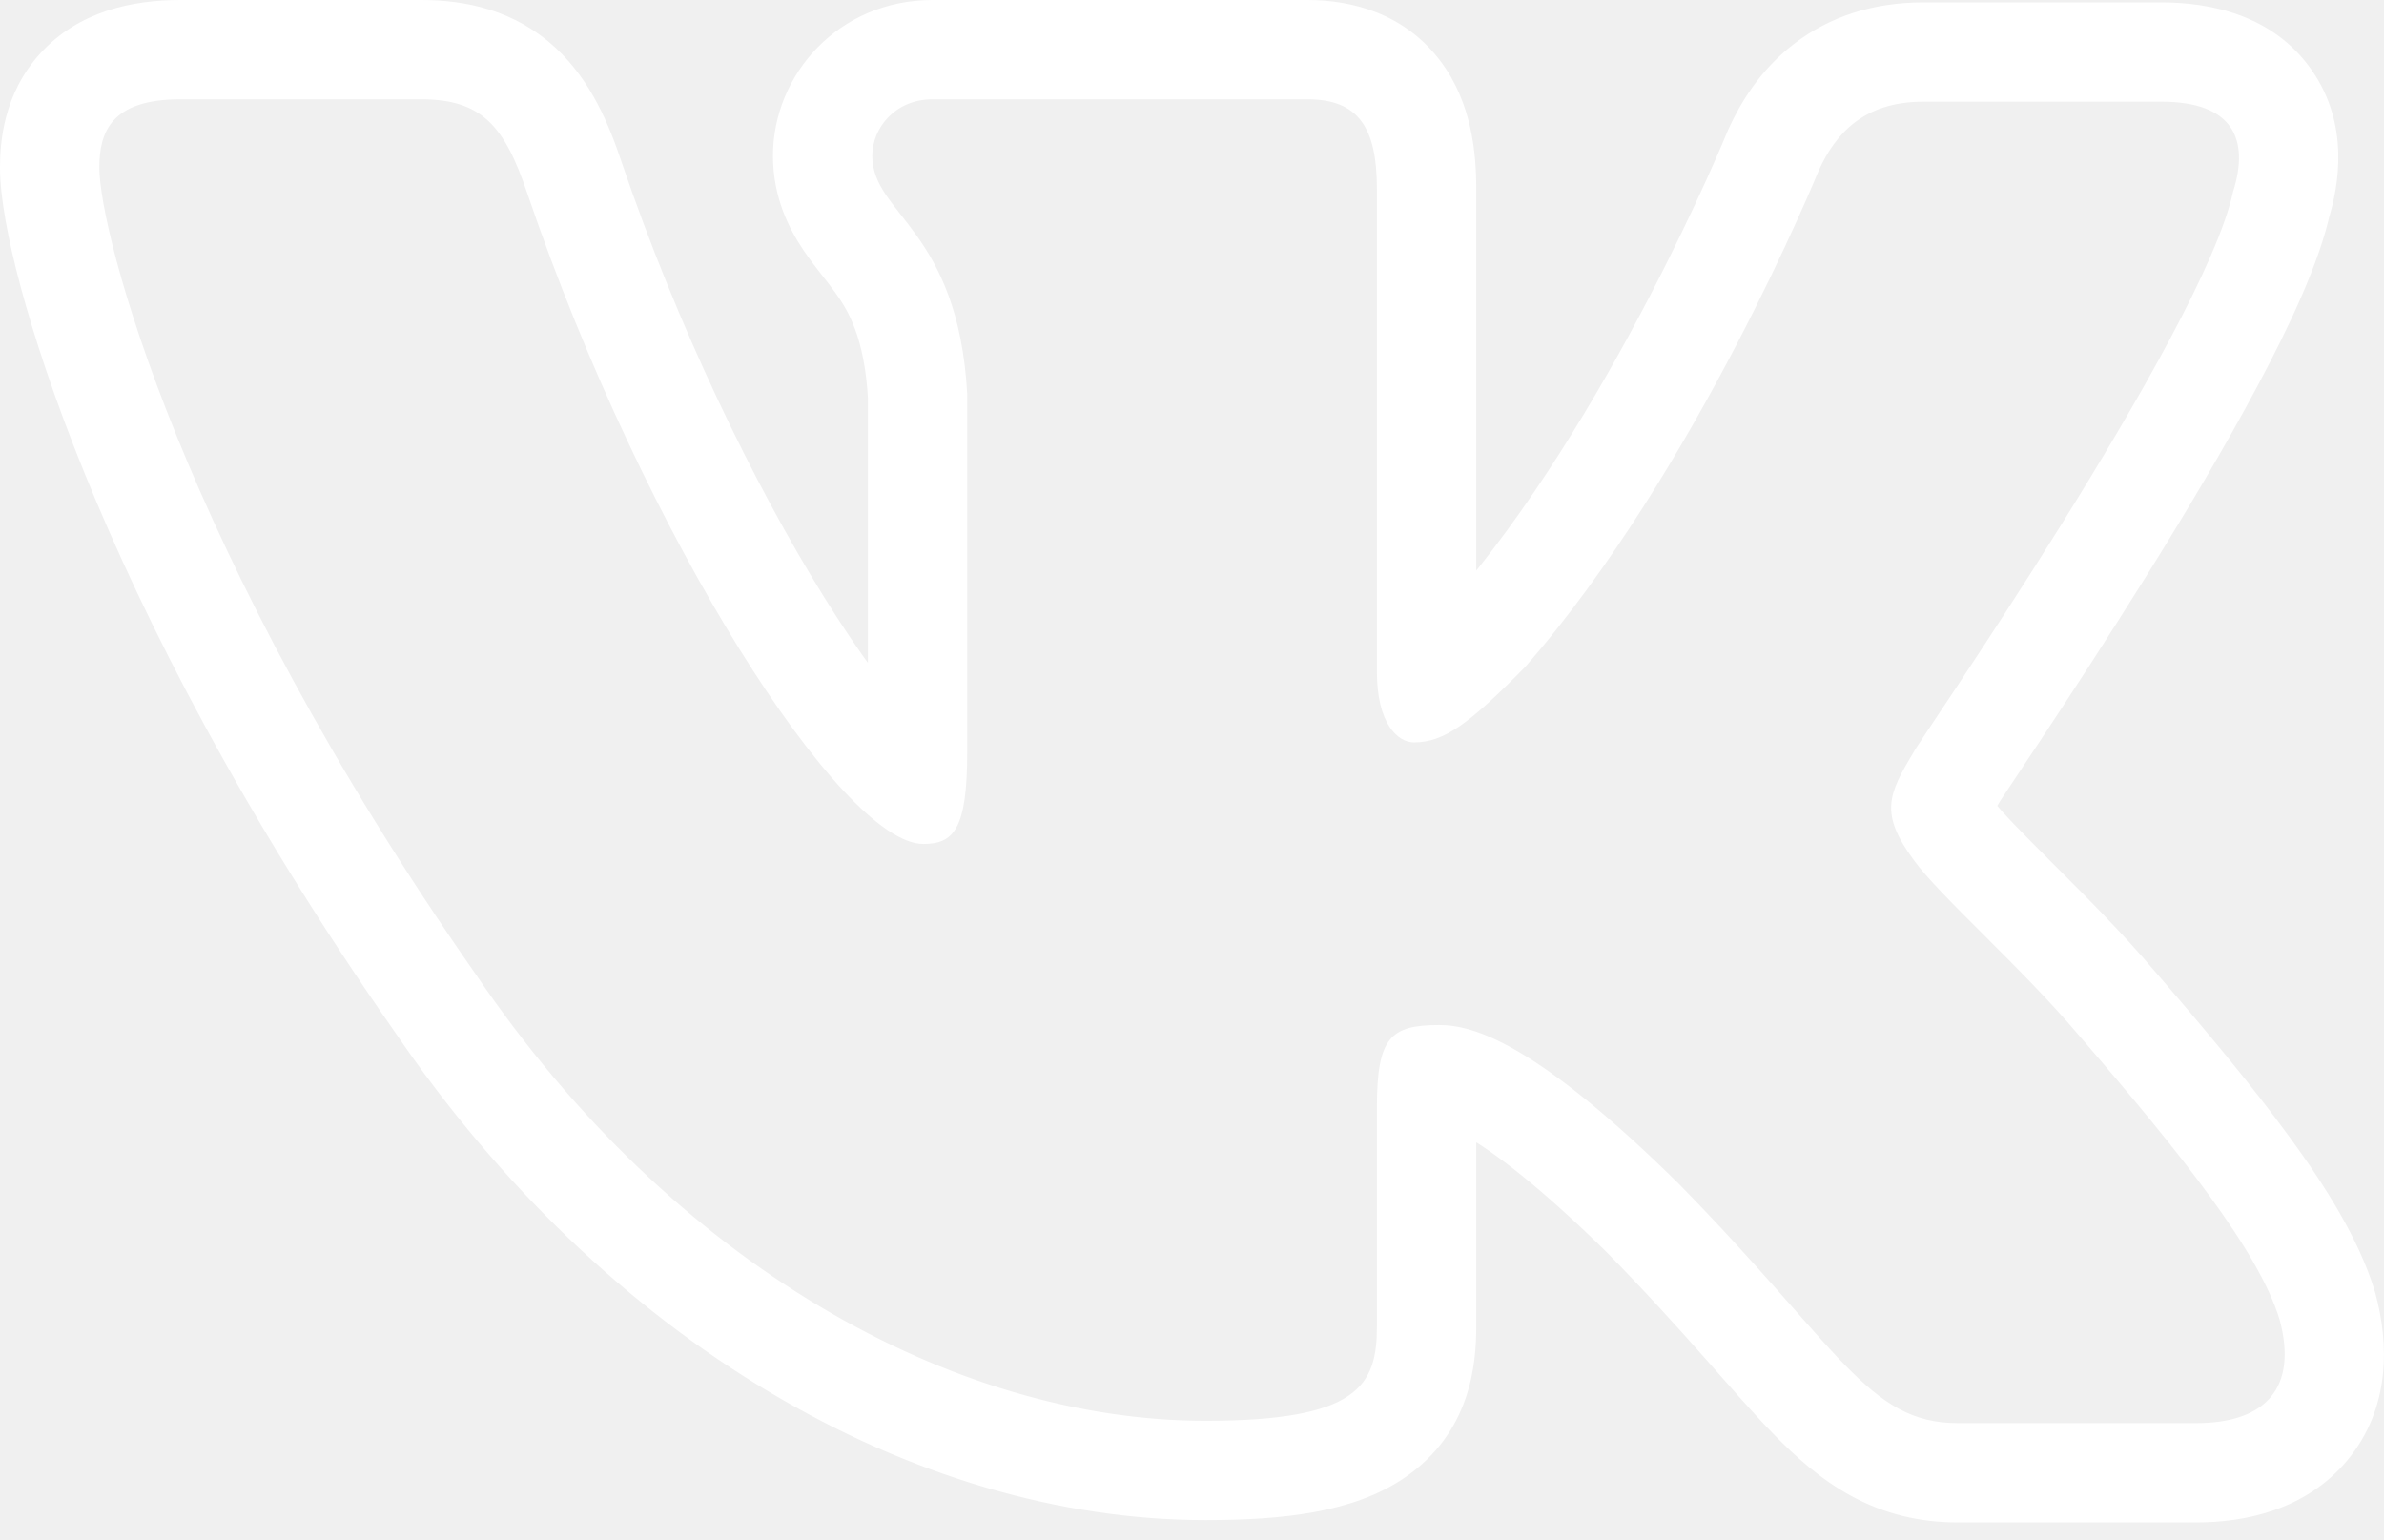
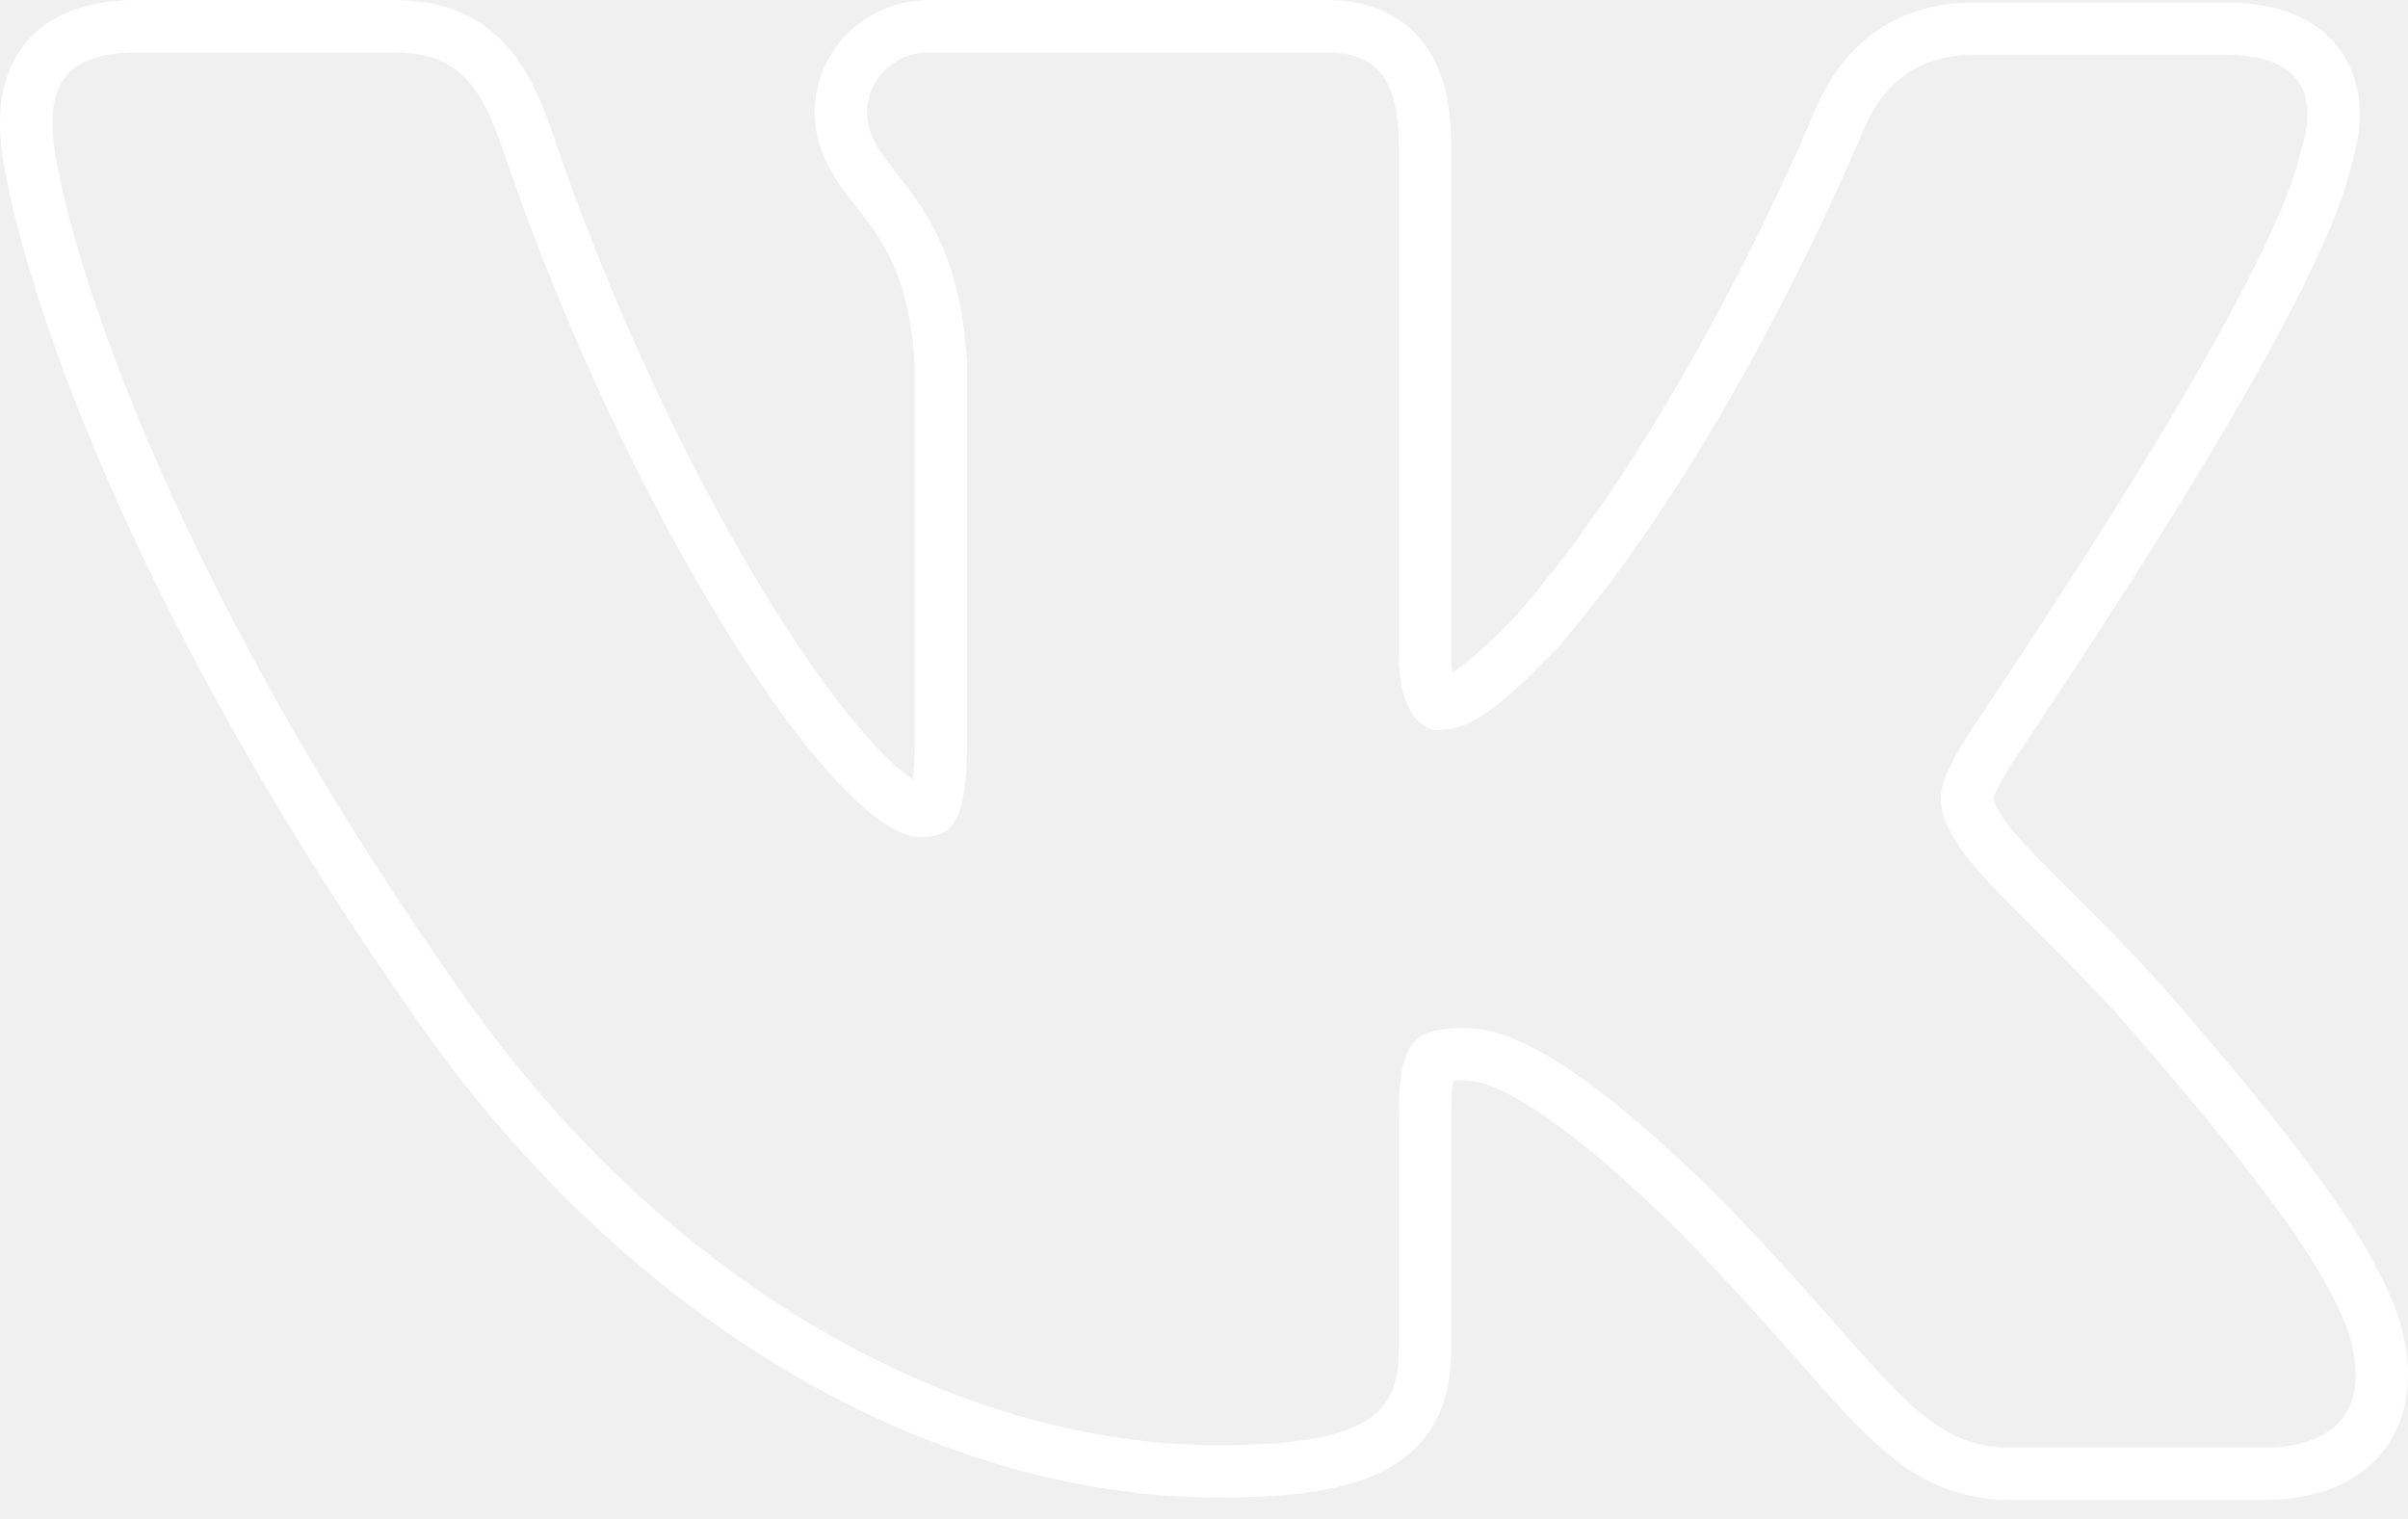
- <svg xmlns="http://www.w3.org/2000/svg" width="48" height="31" viewBox="0 0 48 31" fill="none">
-   <mask id="path-1-outside-1_300_200" maskUnits="userSpaceOnUse" x="0" y="0" width="48" height="31" fill="black">
-     <rect fill="white" width="48" height="31" />
-     <path fill-rule="evenodd" clip-rule="evenodd" d="M44.964 3.851C45.291 2.807 44.964 2.048 43.52 2.048H38.72C37.509 2.048 36.95 2.713 36.623 3.423C36.623 3.423 34.154 9.495 30.706 13.431C29.587 14.569 29.075 14.948 28.469 14.948C28.142 14.948 27.723 14.569 27.723 13.526V3.802C27.723 2.569 27.35 2 26.325 2H18.775C18.029 2 17.563 2.569 17.563 3.138C17.563 4.324 19.287 4.609 19.474 7.929V15.142C19.474 16.707 19.198 16.993 18.588 16.993C16.957 16.993 12.996 10.874 10.62 3.903C10.158 2.522 9.689 2 8.477 2H3.631C2.233 2 2 2.664 2 3.375C2 4.656 3.631 11.106 9.596 19.642C13.556 25.473 19.195 28.607 24.274 28.607C27.35 28.607 27.723 27.895 27.723 26.709V22.299C27.723 20.876 28.002 20.639 28.981 20.639C29.68 20.639 30.938 21.018 33.781 23.816C37.042 27.136 37.602 28.654 39.419 28.654H44.219C45.617 28.654 46.27 27.942 45.897 26.567C45.478 25.192 43.893 23.2 41.842 20.829C40.724 19.502 39.046 18.031 38.534 17.32C37.835 16.371 38.021 15.991 38.534 15.138C38.487 15.138 44.359 6.696 44.964 3.847" />
+ <svg xmlns="http://www.w3.org/2000/svg" width="46" height="29" viewBox="0 0 46 29" fill="none">
+   <mask id="path-1-outside-1_339_1269" maskUnits="userSpaceOnUse" x="0" y="0" width="46" height="29" fill="black">
+     <rect fill="white" width="46" height="29" />
+     <path fill-rule="evenodd" clip-rule="evenodd" d="M43.964 2.851C44.291 1.807 43.964 1.048 42.52 1.048H37.72C36.509 1.048 35.95 1.713 35.623 2.423C35.623 2.423 33.154 8.495 29.706 12.431C28.587 13.569 28.075 13.948 27.469 13.948C27.142 13.948 26.723 13.569 26.723 12.526V2.802C26.723 1.569 26.35 1 25.325 1H17.775C17.029 1 16.563 1.569 16.563 2.138C16.563 3.324 18.287 3.609 18.474 6.929V14.142C18.474 15.707 18.198 15.993 17.588 15.993C15.957 15.993 11.996 9.874 9.62 2.903C9.158 1.522 8.689 1 7.477 1H2.631C1.233 1 1 1.664 1 2.375C1 3.656 2.631 10.106 8.596 18.642C12.556 24.473 18.195 27.607 23.274 27.607C26.35 27.607 26.723 26.895 26.723 25.709V21.299C26.723 19.876 27.002 19.639 27.981 19.639C28.68 19.639 29.938 20.018 32.781 22.816C36.042 26.136 36.602 27.654 38.419 27.654H43.219C44.617 27.654 45.27 26.942 44.897 25.567C44.478 24.192 42.893 22.2 40.842 19.829C39.724 18.502 38.046 17.031 37.534 16.32C36.835 15.371 37.021 14.991 37.534 14.138C37.487 14.138 43.359 5.696 43.964 2.847" />
  </mask>
-   <path d="M36.623 3.423L34.806 2.589L34.788 2.629L34.771 2.67L36.623 3.423ZM30.706 13.431L32.132 14.832L32.172 14.791L32.21 14.749L30.706 13.431ZM19.474 7.929H21.474V7.873L21.47 7.817L19.474 7.929ZM10.62 3.903L8.724 4.537L8.727 4.548L10.62 3.903ZM9.596 19.642L11.25 18.519L11.242 18.508L11.235 18.497L9.596 19.642ZM33.781 23.816L35.208 22.415L35.196 22.403L35.184 22.391L33.781 23.816ZM45.897 26.567L47.827 26.043L47.819 26.014L47.81 25.984L45.897 26.567ZM41.842 20.829L40.313 22.118L40.321 22.128L40.329 22.137L41.842 20.829ZM38.534 17.32L40.157 16.151L40.151 16.142L40.144 16.134L38.534 17.32ZM38.534 15.138L40.248 16.168L42.068 13.138H38.534V15.138ZM44.964 3.851L46.873 4.448C47.104 3.71 47.297 2.5 46.551 1.421C45.779 0.302 44.507 0.048 43.52 0.048V2.048V4.048C43.72 4.048 43.752 4.076 43.686 4.051C43.6 4.018 43.415 3.918 43.261 3.695C43.111 3.478 43.083 3.279 43.08 3.195C43.078 3.126 43.092 3.138 43.055 3.254L44.964 3.851ZM43.52 2.048V0.048H38.72V2.048V4.048H43.52V2.048ZM38.72 2.048V0.048C37.719 0.048 36.837 0.333 36.122 0.883C35.438 1.408 35.045 2.068 34.806 2.589L36.623 3.423L38.441 4.258C38.528 4.068 38.578 4.04 38.558 4.055C38.545 4.065 38.535 4.068 38.541 4.067C38.549 4.064 38.602 4.048 38.72 4.048V2.048ZM36.623 3.423C34.771 2.67 34.771 2.67 34.771 2.669C34.771 2.669 34.771 2.669 34.771 2.669C34.771 2.669 34.771 2.669 34.771 2.669C34.771 2.669 34.771 2.67 34.771 2.67C34.77 2.672 34.769 2.675 34.767 2.68C34.763 2.689 34.757 2.703 34.749 2.723C34.732 2.763 34.706 2.825 34.672 2.906C34.602 3.068 34.498 3.307 34.362 3.609C34.088 4.213 33.688 5.06 33.184 6.026C32.164 7.981 30.771 10.321 29.201 12.113L30.706 13.431L32.21 14.749C34.088 12.604 35.654 9.94 36.731 7.876C37.276 6.832 37.708 5.916 38.006 5.258C38.155 4.929 38.27 4.664 38.35 4.478C38.389 4.385 38.42 4.313 38.441 4.262C38.452 4.236 38.46 4.216 38.466 4.202C38.469 4.195 38.471 4.189 38.473 4.185C38.474 4.183 38.474 4.181 38.475 4.18C38.475 4.179 38.475 4.179 38.476 4.178C38.476 4.178 38.476 4.178 38.476 4.178C38.476 4.177 38.476 4.177 36.623 3.423ZM30.706 13.431L29.279 12.029C28.719 12.599 28.429 12.853 28.259 12.97C28.191 13.017 28.192 13.006 28.249 12.986C28.318 12.962 28.398 12.948 28.469 12.948V14.948V16.948C29.278 16.948 29.947 16.666 30.531 16.262C31.048 15.905 31.574 15.4 32.132 14.832L30.706 13.431ZM28.469 14.948V12.948C29.124 12.948 29.513 13.326 29.652 13.542C29.783 13.743 29.723 13.806 29.723 13.526H27.723H25.723C25.723 14.289 25.873 15.063 26.294 15.715C26.725 16.381 27.487 16.948 28.469 16.948V14.948ZM27.723 13.526H29.723V3.802H27.723H25.723V13.526H27.723ZM27.723 3.802H29.723C29.723 3.076 29.632 2.075 29.011 1.242C28.282 0.265 27.213 0 26.325 0V2V4C26.406 4 26.35 4.013 26.224 3.962C26.076 3.901 25.92 3.789 25.806 3.635C25.705 3.5 25.69 3.405 25.697 3.439C25.705 3.475 25.723 3.584 25.723 3.802H27.723ZM26.325 2V0H18.775V2V4H26.325V2ZM18.775 2V0C16.891 0 15.563 1.498 15.563 3.138H17.563H19.563C19.563 3.392 19.464 3.607 19.316 3.757C19.149 3.927 18.937 4 18.775 4V2ZM17.563 3.138H15.563C15.563 3.984 15.893 4.614 16.175 5.034C16.305 5.228 16.447 5.409 16.545 5.534C16.656 5.676 16.739 5.781 16.823 5.898C17.077 6.253 17.407 6.794 17.477 8.041L19.474 7.929L21.47 7.817C21.354 5.743 20.729 4.482 20.075 3.569C19.931 3.368 19.79 3.19 19.692 3.065C19.582 2.925 19.531 2.857 19.496 2.806C19.449 2.736 19.563 2.886 19.563 3.138H17.563ZM19.474 7.929H17.474V15.142H19.474H21.474V7.929H19.474ZM19.474 15.142H17.474C17.474 15.485 17.458 15.692 17.441 15.808C17.423 15.937 17.416 15.858 17.502 15.7C17.551 15.61 17.629 15.495 17.748 15.38C17.87 15.262 18.008 15.171 18.149 15.106C18.285 15.044 18.402 15.016 18.476 15.004C18.513 14.998 18.542 14.995 18.56 14.994C18.578 14.993 18.588 14.993 18.588 14.993V16.993V18.993C18.871 18.993 19.332 18.965 19.819 18.741C20.361 18.492 20.759 18.084 21.017 17.609C21.432 16.845 21.474 15.903 21.474 15.142H19.474ZM18.588 16.993V14.993C18.967 14.993 19.128 15.149 18.991 15.057C18.893 14.991 18.711 14.841 18.451 14.562C17.935 14.01 17.29 13.146 16.583 12.007C15.175 9.74 13.655 6.606 12.513 3.258L10.62 3.903L8.727 4.548C9.962 8.171 11.61 11.582 13.185 14.117C13.968 15.379 14.768 16.48 15.528 17.293C15.906 17.698 16.319 18.08 16.759 18.376C17.16 18.646 17.801 18.993 18.588 18.993V16.993ZM10.62 3.903L12.517 3.268C12.27 2.531 11.91 1.635 11.191 0.968C10.367 0.203 9.383 0 8.477 0V2V4C8.644 4 8.683 4.019 8.652 4.009C8.602 3.993 8.529 3.955 8.469 3.899C8.422 3.856 8.436 3.849 8.491 3.954C8.549 4.064 8.625 4.243 8.724 4.537L10.62 3.903ZM8.477 2V0H3.631V2V4H8.477V2ZM3.631 2V0C2.663 0 1.587 0.226 0.815 1.071C0.067 1.89 0 2.869 0 3.375H2H4C4 3.295 4.008 3.311 3.99 3.38C3.967 3.463 3.907 3.617 3.767 3.77C3.625 3.926 3.481 3.991 3.423 4.011C3.38 4.025 3.43 4 3.631 4V2ZM2 3.375H0C0 3.971 0.162 4.826 0.416 5.775C0.686 6.781 1.104 8.053 1.708 9.541C2.917 12.518 4.888 16.397 7.956 20.788L9.596 19.642L11.235 18.497C8.338 14.351 6.511 10.737 5.414 8.035C4.865 6.684 4.502 5.569 4.28 4.739C4.168 4.324 4.095 3.99 4.051 3.741C4.003 3.472 4 3.364 4 3.375H2ZM9.596 19.642L7.941 20.766C12.186 27.014 18.389 30.607 24.274 30.607V28.607V26.607C20.001 26.607 14.927 23.932 11.25 18.519L9.596 19.642ZM24.274 28.607V30.607C25.819 30.607 27.249 30.458 28.28 29.754C29.612 28.844 29.723 27.47 29.723 26.709H27.723H25.723C25.723 26.931 25.7 26.926 25.732 26.836C25.786 26.685 25.901 26.535 26.024 26.451C26.1 26.399 26.064 26.452 25.752 26.509C25.447 26.565 24.979 26.607 24.274 26.607V28.607ZM27.723 26.709H29.723V22.299H27.723H25.723V26.709H27.723ZM27.723 22.299H29.723C29.723 21.989 29.739 21.85 29.748 21.806C29.756 21.763 29.73 21.959 29.538 22.195C29.439 22.318 29.319 22.421 29.189 22.5C29.065 22.575 28.958 22.612 28.895 22.629C28.798 22.655 28.785 22.639 28.981 22.639V20.639V18.639C28.517 18.639 27.273 18.638 26.431 19.675C26.048 20.149 25.89 20.671 25.816 21.072C25.741 21.473 25.723 21.897 25.723 22.299H27.723ZM28.981 20.639V22.639C28.818 22.639 29.568 22.476 32.378 25.241L33.781 23.816L35.184 22.391C32.308 19.56 30.542 18.639 28.981 18.639V20.639ZM33.781 23.816L32.354 25.218C33.135 26.013 33.756 26.702 34.285 27.299C34.794 27.874 35.278 28.434 35.71 28.876C36.148 29.326 36.656 29.787 37.279 30.124C37.947 30.486 38.653 30.654 39.419 30.654V28.654V26.654C39.277 26.654 39.231 26.632 39.181 26.606C39.086 26.554 38.91 26.429 38.573 26.084C38.23 25.732 37.849 25.29 37.279 24.647C36.729 24.026 36.057 23.28 35.208 22.415L33.781 23.816ZM39.419 28.654V30.654H44.219V28.654V26.654H39.419V28.654ZM44.219 28.654V30.654C45.181 30.654 46.417 30.416 47.259 29.406C48.137 28.351 48.1 27.05 47.827 26.043L45.897 26.567L43.966 27.09C44.012 27.26 43.995 27.298 44.002 27.24C44.011 27.163 44.053 27.004 44.185 26.846C44.311 26.695 44.438 26.642 44.462 26.634C44.477 26.628 44.409 26.654 44.219 26.654V28.654ZM45.897 26.567L47.81 25.984C47.497 24.958 46.825 23.89 46.097 22.893C45.341 21.856 44.387 20.714 43.355 19.521L41.842 20.829L40.329 22.137C41.348 23.315 42.212 24.354 42.865 25.25C43.547 26.185 43.877 26.801 43.983 27.15L45.897 26.567ZM41.842 20.829L43.371 19.54C42.747 18.799 41.984 18.038 41.374 17.428C40.682 16.737 40.292 16.339 40.157 16.151L38.534 17.32L36.911 18.488C37.288 19.012 37.993 19.705 38.547 20.258C39.184 20.894 39.819 21.532 40.313 22.118L41.842 20.829ZM38.534 17.32L40.144 16.134C40.087 16.056 40.053 16.003 40.034 15.971C40.015 15.939 40.016 15.935 40.025 15.957C40.034 15.98 40.051 16.03 40.063 16.102C40.076 16.177 40.08 16.257 40.074 16.338C40.063 16.499 40.017 16.584 40.035 16.543C40.045 16.523 40.064 16.484 40.102 16.418C40.139 16.351 40.186 16.272 40.248 16.168L38.534 15.138L36.819 14.108C36.625 14.432 36.149 15.163 36.085 16.048C36.01 17.085 36.48 17.903 36.923 18.505L38.534 17.32ZM38.534 15.138V13.138C38.968 13.186 39.811 13.599 40.157 13.97C40.349 14.3 40.518 14.887 40.533 15.117C40.537 15.482 40.435 15.757 40.425 15.787C40.374 15.935 40.316 16.045 40.31 16.055C40.292 16.09 40.277 16.116 40.271 16.126C40.264 16.139 40.258 16.148 40.256 16.152C40.249 16.163 40.25 16.16 40.269 16.132C40.303 16.08 40.358 15.997 40.437 15.878C40.591 15.646 40.823 15.299 41.101 14.879C41.66 14.035 42.419 12.874 43.202 11.619C43.982 10.368 44.798 9.003 45.463 7.753C46.094 6.569 46.704 5.282 46.921 4.263L44.964 3.847L43.008 3.432C42.922 3.837 42.571 4.673 41.932 5.873C41.328 7.008 40.565 8.287 39.807 9.503C39.052 10.714 38.315 11.842 37.766 12.671C37.491 13.086 37.267 13.421 37.107 13.662C37.029 13.779 36.962 13.88 36.914 13.954C36.892 13.987 36.863 14.032 36.837 14.075C36.828 14.089 36.796 14.143 36.762 14.209C36.754 14.223 36.694 14.336 36.642 14.486C36.632 14.517 36.53 14.793 36.534 15.158C36.549 15.389 36.718 15.976 36.91 16.306C37.256 16.677 38.099 17.09 38.534 17.138V15.138Z" fill="white" mask="url(#path-1-outside-1_300_200)" />
+   <path d="M35.623 2.423L34.715 2.006L34.706 2.026L34.697 2.047L35.623 2.423ZM29.706 12.431L30.419 13.131L30.439 13.111L30.458 13.09L29.706 12.431ZM18.474 6.929H19.474V6.901L19.472 6.873L18.474 6.929ZM9.62 2.903L8.672 3.22L8.674 3.225L9.62 2.903ZM8.596 18.642L9.423 18.081L9.415 18.07L8.596 18.642ZM32.781 22.816L33.494 22.116L33.488 22.11L33.483 22.104L32.781 22.816ZM44.897 25.567L45.862 25.305L45.858 25.29L45.853 25.276L44.897 25.567ZM40.842 19.829L40.077 20.473L40.086 20.483L40.842 19.829ZM37.534 16.32L38.345 15.735L38.339 15.726L37.534 16.32ZM37.534 14.138L38.391 14.653L39.301 13.138H37.534V14.138ZM43.964 2.851L44.919 3.149C45.115 2.52 45.212 1.689 44.729 0.99C44.232 0.27 43.374 0.048 42.52 0.048V1.048V2.048C43.11 2.048 43.138 2.206 43.083 2.127C43.064 2.098 43.078 2.095 43.08 2.162C43.082 2.236 43.069 2.364 43.01 2.553L43.964 2.851ZM42.52 1.048V0.048H37.72V1.048V2.048H42.52V1.048ZM37.72 1.048V0.048C36.917 0.048 36.255 0.274 35.731 0.676C35.223 1.066 34.916 1.568 34.715 2.006L35.623 2.423L36.532 2.841C36.657 2.568 36.793 2.382 36.949 2.262C37.089 2.155 37.312 2.048 37.72 2.048V1.048ZM35.623 2.423C34.697 2.047 34.697 2.047 34.697 2.046C34.697 2.046 34.697 2.046 34.697 2.046C34.697 2.046 34.697 2.047 34.697 2.047C34.697 2.047 34.697 2.048 34.696 2.049C34.695 2.051 34.694 2.055 34.691 2.06C34.687 2.071 34.681 2.087 34.672 2.108C34.654 2.151 34.627 2.215 34.591 2.299C34.519 2.467 34.412 2.713 34.273 3.021C33.993 3.638 33.585 4.503 33.071 5.488C32.037 7.471 30.6 9.892 28.953 11.772L29.706 12.431L30.458 13.09C32.259 11.034 33.782 8.451 34.844 6.413C35.379 5.389 35.803 4.49 36.095 3.846C36.241 3.524 36.353 3.265 36.43 3.085C36.468 2.995 36.498 2.925 36.518 2.877C36.528 2.853 36.536 2.834 36.541 2.822C36.544 2.815 36.546 2.81 36.547 2.806C36.548 2.805 36.548 2.803 36.549 2.802C36.549 2.802 36.549 2.801 36.55 2.801C36.55 2.801 36.55 2.801 36.55 2.8C36.55 2.8 36.55 2.8 35.623 2.423ZM29.706 12.431L28.992 11.73C28.432 12.3 28.084 12.616 27.827 12.793C27.604 12.947 27.519 12.948 27.469 12.948V13.948V14.948C28.025 14.948 28.499 14.76 28.963 14.439C29.393 14.142 29.86 13.7 30.419 13.131L29.706 12.431ZM27.469 13.948V12.948C27.715 12.948 27.816 13.09 27.813 13.085C27.805 13.073 27.723 12.927 27.723 12.526H26.723H25.723C25.723 13.168 25.85 13.733 26.134 14.172C26.422 14.617 26.896 14.948 27.469 14.948V13.948ZM26.723 12.526H27.723V2.802H26.723H25.723V12.526H26.723ZM26.723 2.802H27.723C27.723 2.131 27.631 1.405 27.21 0.84C26.734 0.204 26.025 0 25.325 0V1V2C25.493 2 25.573 2.024 25.6 2.035C25.612 2.04 25.613 2.042 25.61 2.039C25.606 2.036 25.605 2.034 25.607 2.037C25.612 2.043 25.644 2.09 25.673 2.219C25.702 2.351 25.723 2.539 25.723 2.802H26.723ZM25.325 1V0H17.775V1V2H25.325V1ZM17.775 1V0C16.46 0 15.563 1.034 15.563 2.138H16.563H17.563C17.563 2.123 17.572 2.088 17.603 2.057C17.616 2.043 17.634 2.03 17.657 2.02C17.68 2.011 17.717 2 17.775 2V1ZM16.563 2.138H15.563C15.563 2.709 15.782 3.144 16.005 3.477C16.111 3.635 16.23 3.788 16.332 3.917C16.439 4.054 16.537 4.178 16.636 4.315C16.99 4.81 17.394 5.532 17.475 6.985L18.474 6.929L19.472 6.873C19.367 5.006 18.816 3.925 18.262 3.151C18.133 2.971 18.006 2.811 17.905 2.682C17.798 2.546 17.724 2.45 17.666 2.363C17.56 2.205 17.563 2.16 17.563 2.138H16.563ZM18.474 6.929H17.474V14.142H18.474H19.474V6.929H18.474ZM18.474 14.142H17.474C17.474 14.509 17.457 14.768 17.431 14.95C17.404 15.137 17.374 15.189 17.381 15.177C17.401 15.14 17.463 15.062 17.567 15.015C17.642 14.98 17.676 14.993 17.588 14.993V15.993V16.993C17.806 16.993 18.102 16.97 18.401 16.832C18.728 16.682 18.973 16.436 19.139 16.131C19.418 15.616 19.474 14.914 19.474 14.142H18.474ZM17.588 15.993V14.993C17.676 14.993 17.636 15.023 17.433 14.886C17.249 14.763 17.009 14.555 16.72 14.245C16.143 13.628 15.46 12.705 14.733 11.535C13.284 9.201 11.732 5.997 10.567 2.58L9.62 2.903L8.674 3.225C9.885 6.78 11.501 10.121 13.034 12.59C13.799 13.821 14.56 14.863 15.259 15.611C15.607 15.983 15.963 16.308 16.317 16.546C16.652 16.771 17.093 16.993 17.588 16.993V15.993ZM9.62 2.903L10.569 2.585C10.33 1.872 10.033 1.186 9.51 0.701C8.935 0.167 8.233 0 7.477 0V1V2C7.933 2 8.072 2.094 8.15 2.167C8.28 2.287 8.449 2.553 8.672 3.22L9.62 2.903ZM7.477 1V0H2.631V1V2H7.477V1ZM2.631 1V0C1.797 0 1.056 0.196 0.553 0.746C0.063 1.283 0 1.944 0 2.375H1H2C2 2.095 2.054 2.068 2.029 2.095C1.992 2.136 2.066 2 2.631 2V1ZM1 2.375H0C0 2.833 0.132 3.582 0.382 4.516C0.64 5.478 1.044 6.71 1.634 8.164C2.816 11.073 4.75 14.886 7.776 19.215L8.596 18.642L9.415 18.07C6.476 13.863 4.613 10.182 3.487 7.412C2.925 6.026 2.548 4.872 2.314 3.998C2.072 3.095 2 2.558 2 2.375H1ZM8.596 18.642L7.768 19.204C11.871 25.244 17.792 28.607 23.274 28.607V27.607V26.607C18.598 26.607 13.242 23.702 9.423 18.081L8.596 18.642ZM23.274 27.607V28.607C24.816 28.607 25.962 28.444 26.716 27.928C27.621 27.31 27.723 26.386 27.723 25.709H26.723H25.723C25.723 26.218 25.638 26.243 25.588 26.277C25.387 26.414 24.809 26.607 23.274 26.607V27.607ZM26.723 25.709H27.723V21.299H26.723H25.723V25.709H26.723ZM26.723 21.299H27.723C27.723 20.966 27.74 20.756 27.765 20.623C27.789 20.49 27.809 20.507 27.761 20.565C27.698 20.643 27.626 20.666 27.633 20.664C27.666 20.655 27.761 20.639 27.981 20.639V19.639V18.639C27.505 18.639 26.725 18.668 26.208 19.305C25.968 19.601 25.857 19.944 25.799 20.256C25.74 20.567 25.723 20.92 25.723 21.299H26.723ZM27.981 19.639V20.639C28.249 20.639 29.253 20.747 32.079 23.529L32.781 22.816L33.483 22.104C30.623 19.289 29.111 18.639 27.981 18.639V19.639ZM32.781 22.816L32.068 23.517C32.866 24.33 33.499 25.033 34.034 25.636C34.558 26.228 35.016 26.758 35.426 27.178C35.838 27.601 36.264 27.979 36.754 28.244C37.268 28.522 37.809 28.654 38.419 28.654V27.654V26.654C38.121 26.654 37.91 26.596 37.706 26.485C37.478 26.362 37.219 26.153 36.857 25.782C36.492 25.407 36.085 24.936 35.531 24.31C34.986 23.695 34.327 22.963 33.494 22.116L32.781 22.816ZM38.419 27.654V28.654H43.219V27.654V26.654H38.419V27.654ZM43.219 27.654V28.654C44.05 28.654 44.924 28.446 45.49 27.766C46.075 27.064 46.092 26.152 45.862 25.305L44.897 25.567L43.931 25.829C44.001 26.085 44.007 26.256 43.995 26.357C43.984 26.448 43.961 26.478 43.953 26.486C43.937 26.506 43.786 26.654 43.219 26.654V27.654ZM44.897 25.567L45.853 25.276C45.592 24.419 45.005 23.464 44.289 22.482C43.558 21.481 42.627 20.364 41.598 19.175L40.842 19.829L40.086 20.483C41.108 21.665 41.994 22.73 42.673 23.661C43.367 24.611 43.782 25.34 43.94 25.858L44.897 25.567ZM40.842 19.829L41.607 19.184C41.015 18.482 40.284 17.752 39.667 17.136C39.01 16.479 38.541 16.007 38.345 15.735L37.534 16.32L36.722 16.904C37.039 17.344 37.665 17.963 38.254 18.551C38.884 19.18 39.551 19.849 40.077 20.473L40.842 19.829ZM37.534 16.32L38.339 15.726C38.192 15.526 38.125 15.401 38.096 15.328C38.082 15.294 38.079 15.276 38.078 15.27C38.077 15.268 38.077 15.267 38.077 15.267C38.077 15.266 38.077 15.266 38.077 15.266C38.077 15.266 38.077 15.266 38.077 15.266C38.077 15.266 38.077 15.266 38.077 15.265C38.077 15.265 38.078 15.256 38.084 15.235C38.091 15.212 38.103 15.177 38.127 15.124C38.18 15.011 38.26 14.871 38.391 14.653L37.534 14.138L36.676 13.623C36.451 13.999 36.126 14.518 36.082 15.121C36.033 15.799 36.332 16.374 36.728 16.912L37.534 16.32ZM37.534 14.138V13.138C37.751 13.162 38.172 13.369 38.346 13.554C38.441 13.719 38.526 14.012 38.533 14.127C38.535 14.31 38.484 14.447 38.48 14.462C38.454 14.536 38.425 14.589 38.423 14.594C38.414 14.61 38.408 14.621 38.406 14.625C38.403 14.63 38.401 14.633 38.401 14.633C38.401 14.633 38.401 14.633 38.403 14.63C38.404 14.628 38.406 14.625 38.409 14.62C38.414 14.612 38.421 14.601 38.43 14.587C38.468 14.53 38.526 14.442 38.605 14.324C38.76 14.09 38.99 13.746 39.268 13.326C39.824 12.487 40.578 11.334 41.353 10.09C42.128 8.848 42.93 7.504 43.58 6.283C44.213 5.095 44.758 3.921 44.942 3.055L43.964 2.847L42.986 2.64C42.867 3.198 42.452 4.147 41.815 5.343C41.195 6.507 40.419 7.807 39.656 9.032C38.894 10.254 38.151 11.39 37.6 12.223C37.324 12.639 37.098 12.977 36.939 13.216C36.861 13.334 36.797 13.43 36.753 13.498C36.732 13.531 36.71 13.565 36.692 13.595C36.685 13.606 36.667 13.635 36.649 13.67C36.645 13.679 36.614 13.736 36.588 13.812C36.583 13.827 36.532 13.965 36.534 14.148C36.541 14.263 36.626 14.557 36.722 14.722C36.895 14.908 37.316 15.114 37.534 15.138V14.138Z" fill="white" mask="url(#path-1-outside-1_339_1269)" />
</svg>
